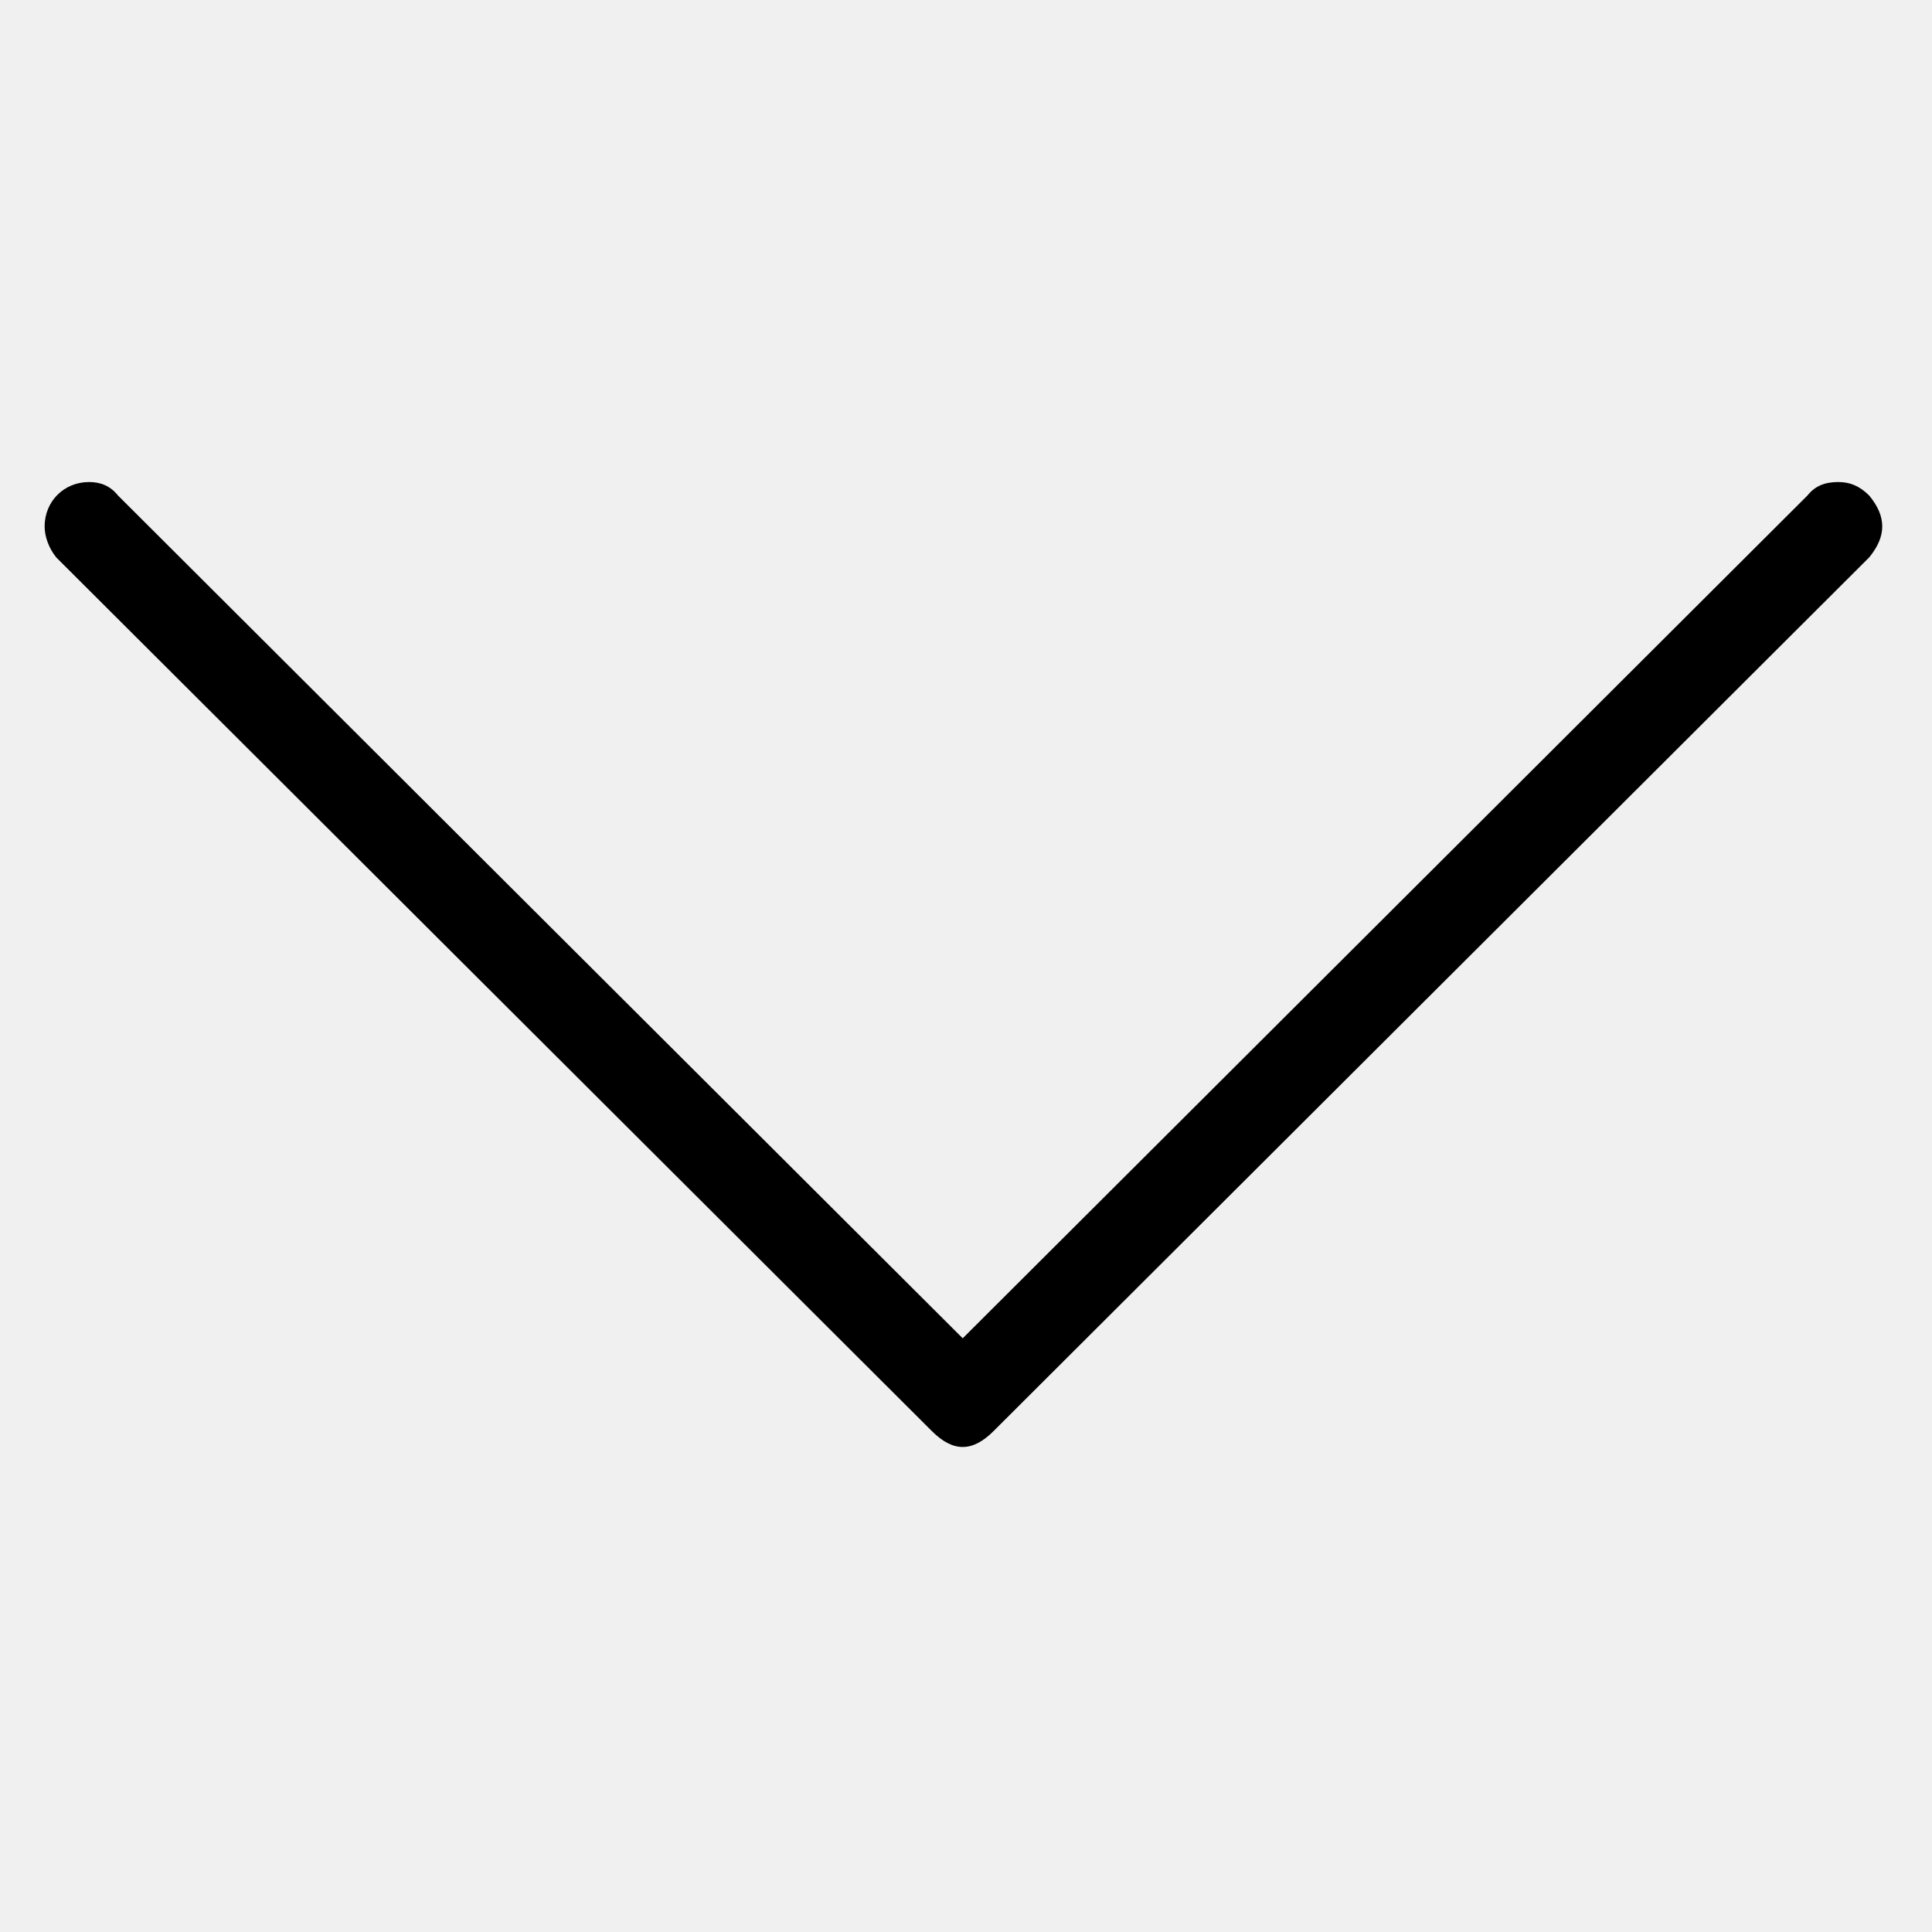
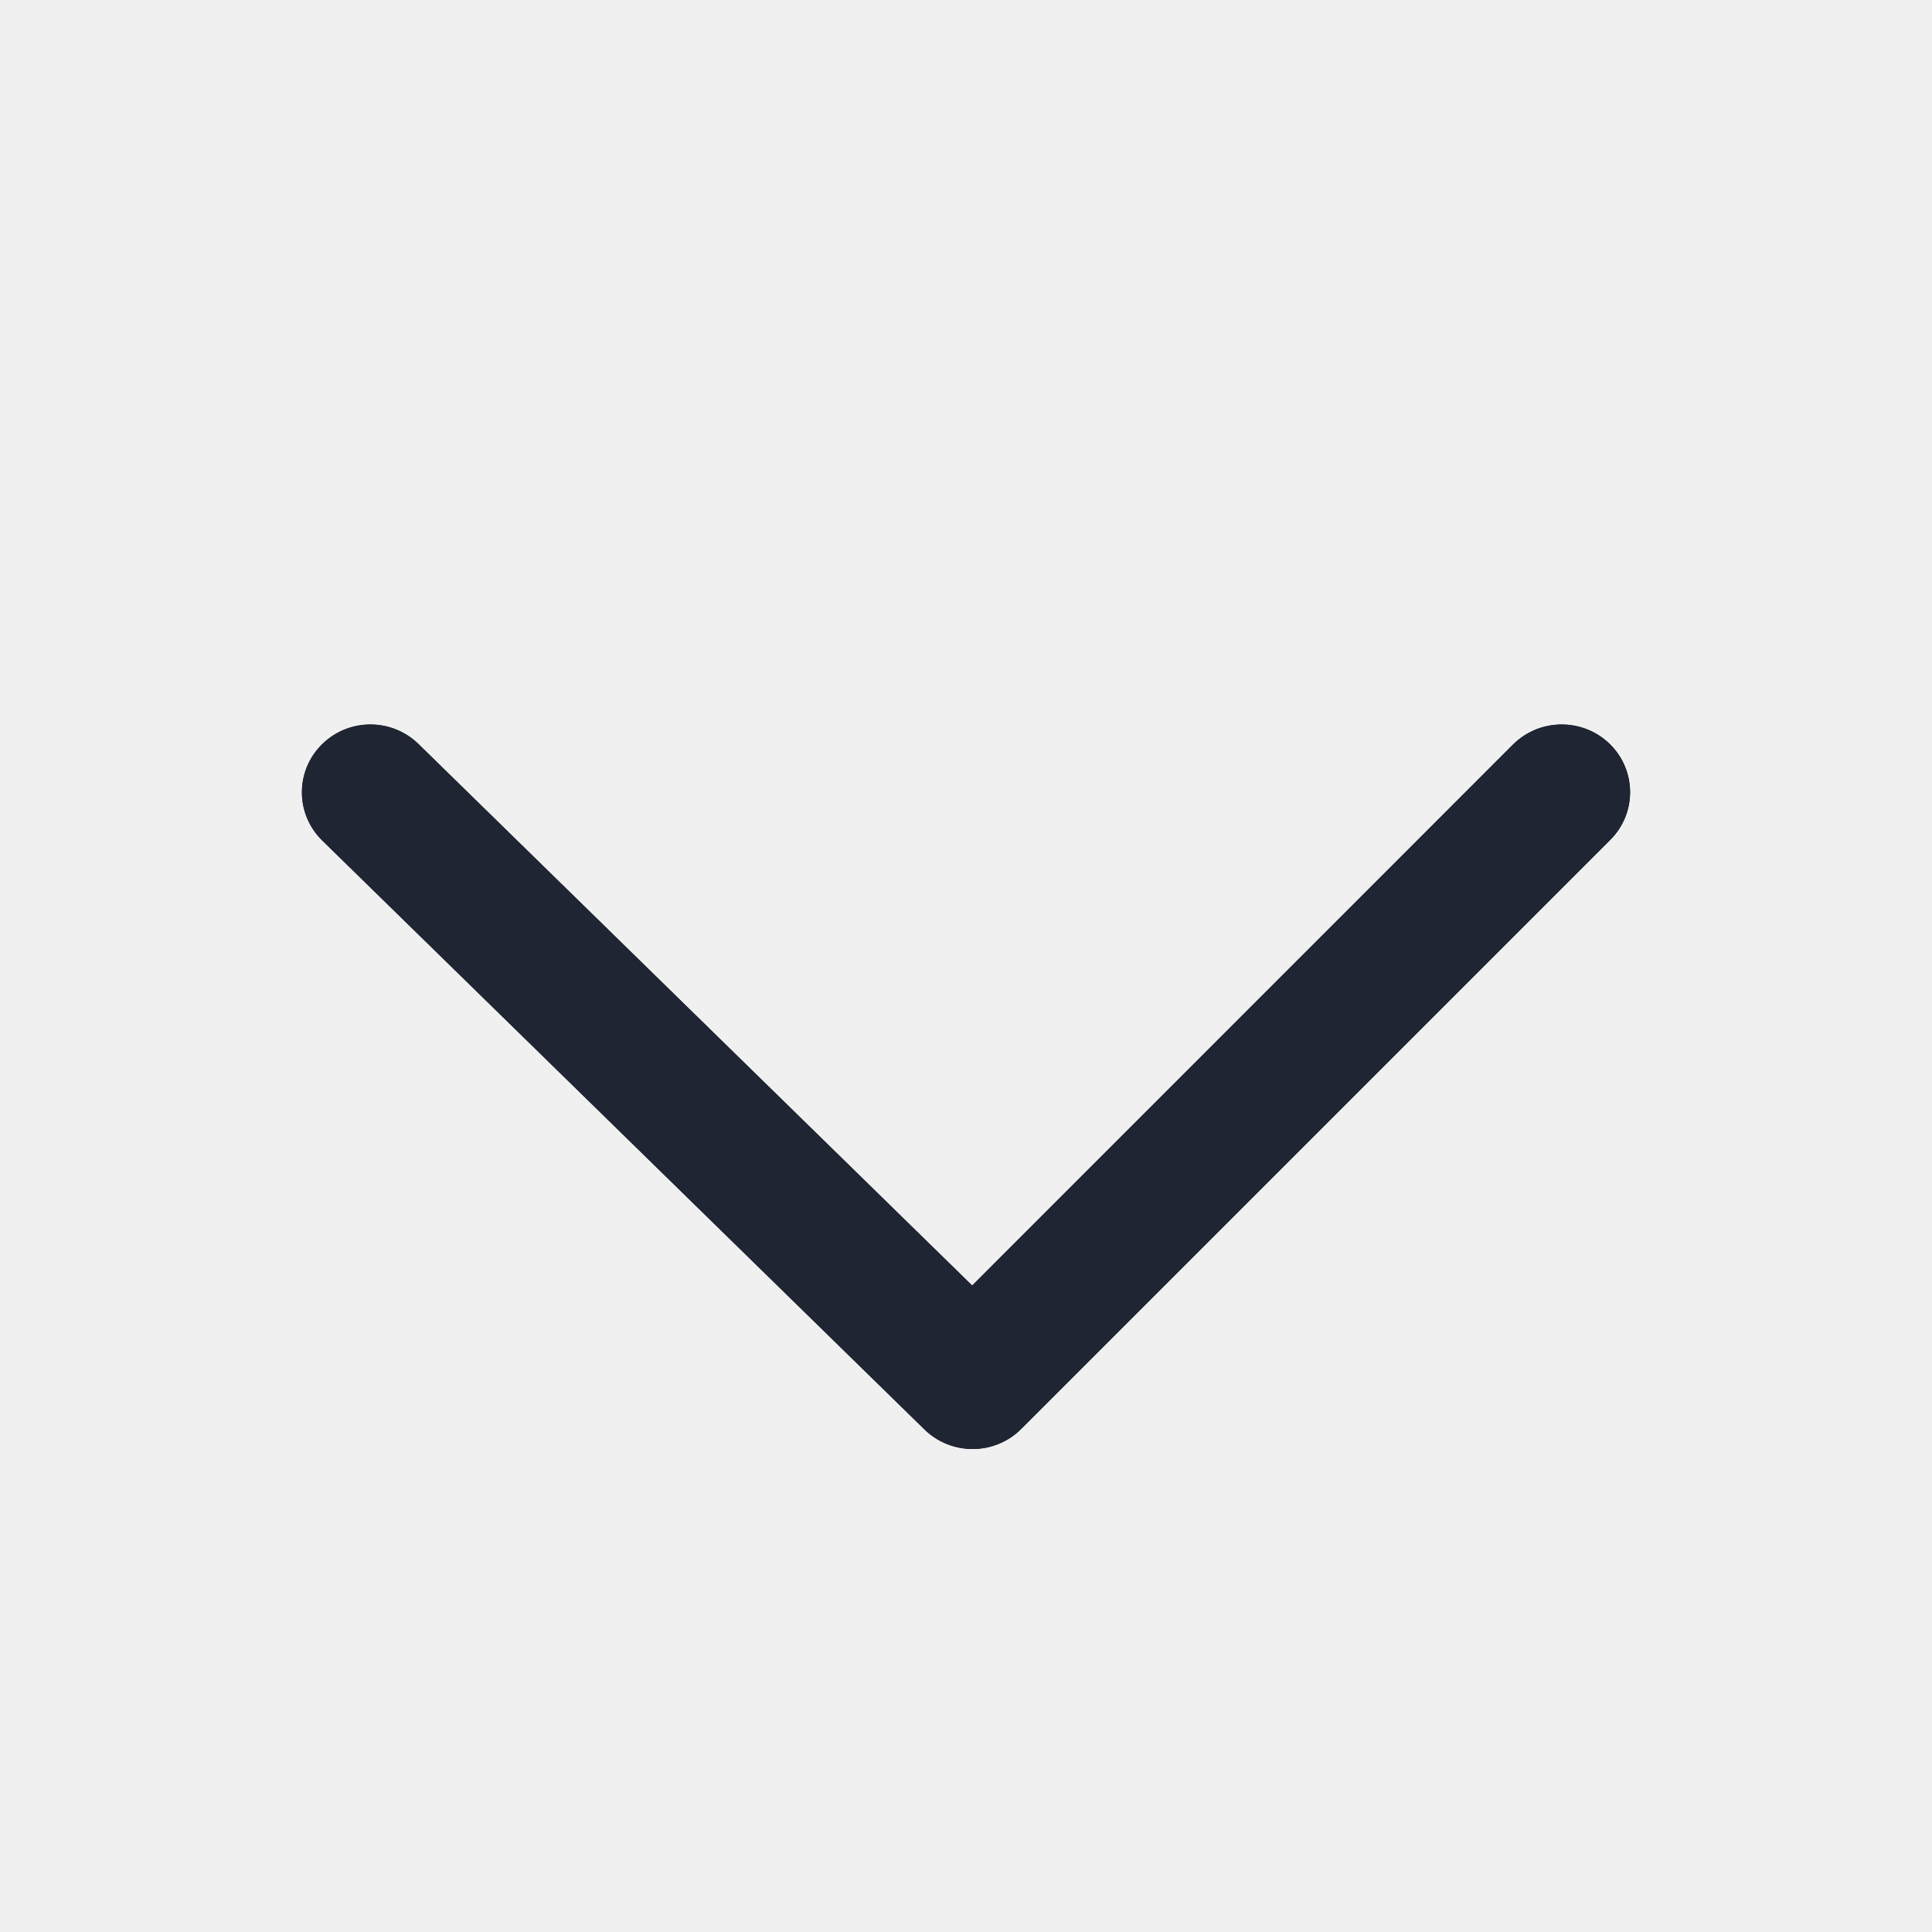
- <svg focusable="false" viewBox="0 0 1000 1000">
-   <path d="M967.5 288.5L514.3 740.7c-11 11-21 11-32 0L29.1 288.5c-4-5-6-11-6-16 0-13 10-23 23-23 6 0 11 2 15 7l437.2 436.2 437.2-436.2c4-5 9-7 16-7 6 0 11 2 16 7 9 10.9 9 21 0 32z" />
+ <svg xmlns="http://www.w3.org/2000/svg" xmlns:xlink="http://www.w3.org/1999/xlink" width="16px" height="16px" viewBox="0 0 16 16" version="1.1">
+   <defs>
+     <path d="M10.529,0.167 C10.75,-0.054 11.109,-0.056 11.332,0.162 C11.554,0.38 11.556,0.735 11.336,0.955 L6.458,5.833 C6.238,6.054 5.879,6.056 5.656,5.838 L0.668,0.96 C0.446,0.742 0.444,0.387 0.664,0.167 C0.884,-0.054 1.243,-0.056 1.466,0.162 L6.051,4.646 L10.529,0.167 Z" id="path-1" />
+   </defs>
+   <g id="Foundation/Icon/16px/chevron_down" stroke="none" stroke-width="1" fill="none" fill-rule="evenodd">
+     <g id="Foundation/Icon/24px/Dimentions" />
+     <g id="Foundation/Colors/Icons-Static" transform="translate(2, 6)">
+       <g>
+         <mask id="mask-2" fill="white">
+           <use xlink:href="#path-1" />
+         </mask>
+         <use id="Mask" fill="#1F2532" fill-rule="nonzero" xlink:href="#path-1" />
+         <g id="Foundation/Colors/Secondary/Gun-Metal" mask="url(#mask-2)" fill="#1F2532">
+           <g transform="translate(-2, -6)" id="Foundation/Colors/Icons">
+             <rect x="0" y="0" width="16" height="16" />
+           </g>
+         </g>
+       </g>
+     </g>
+   </g>
</svg>
